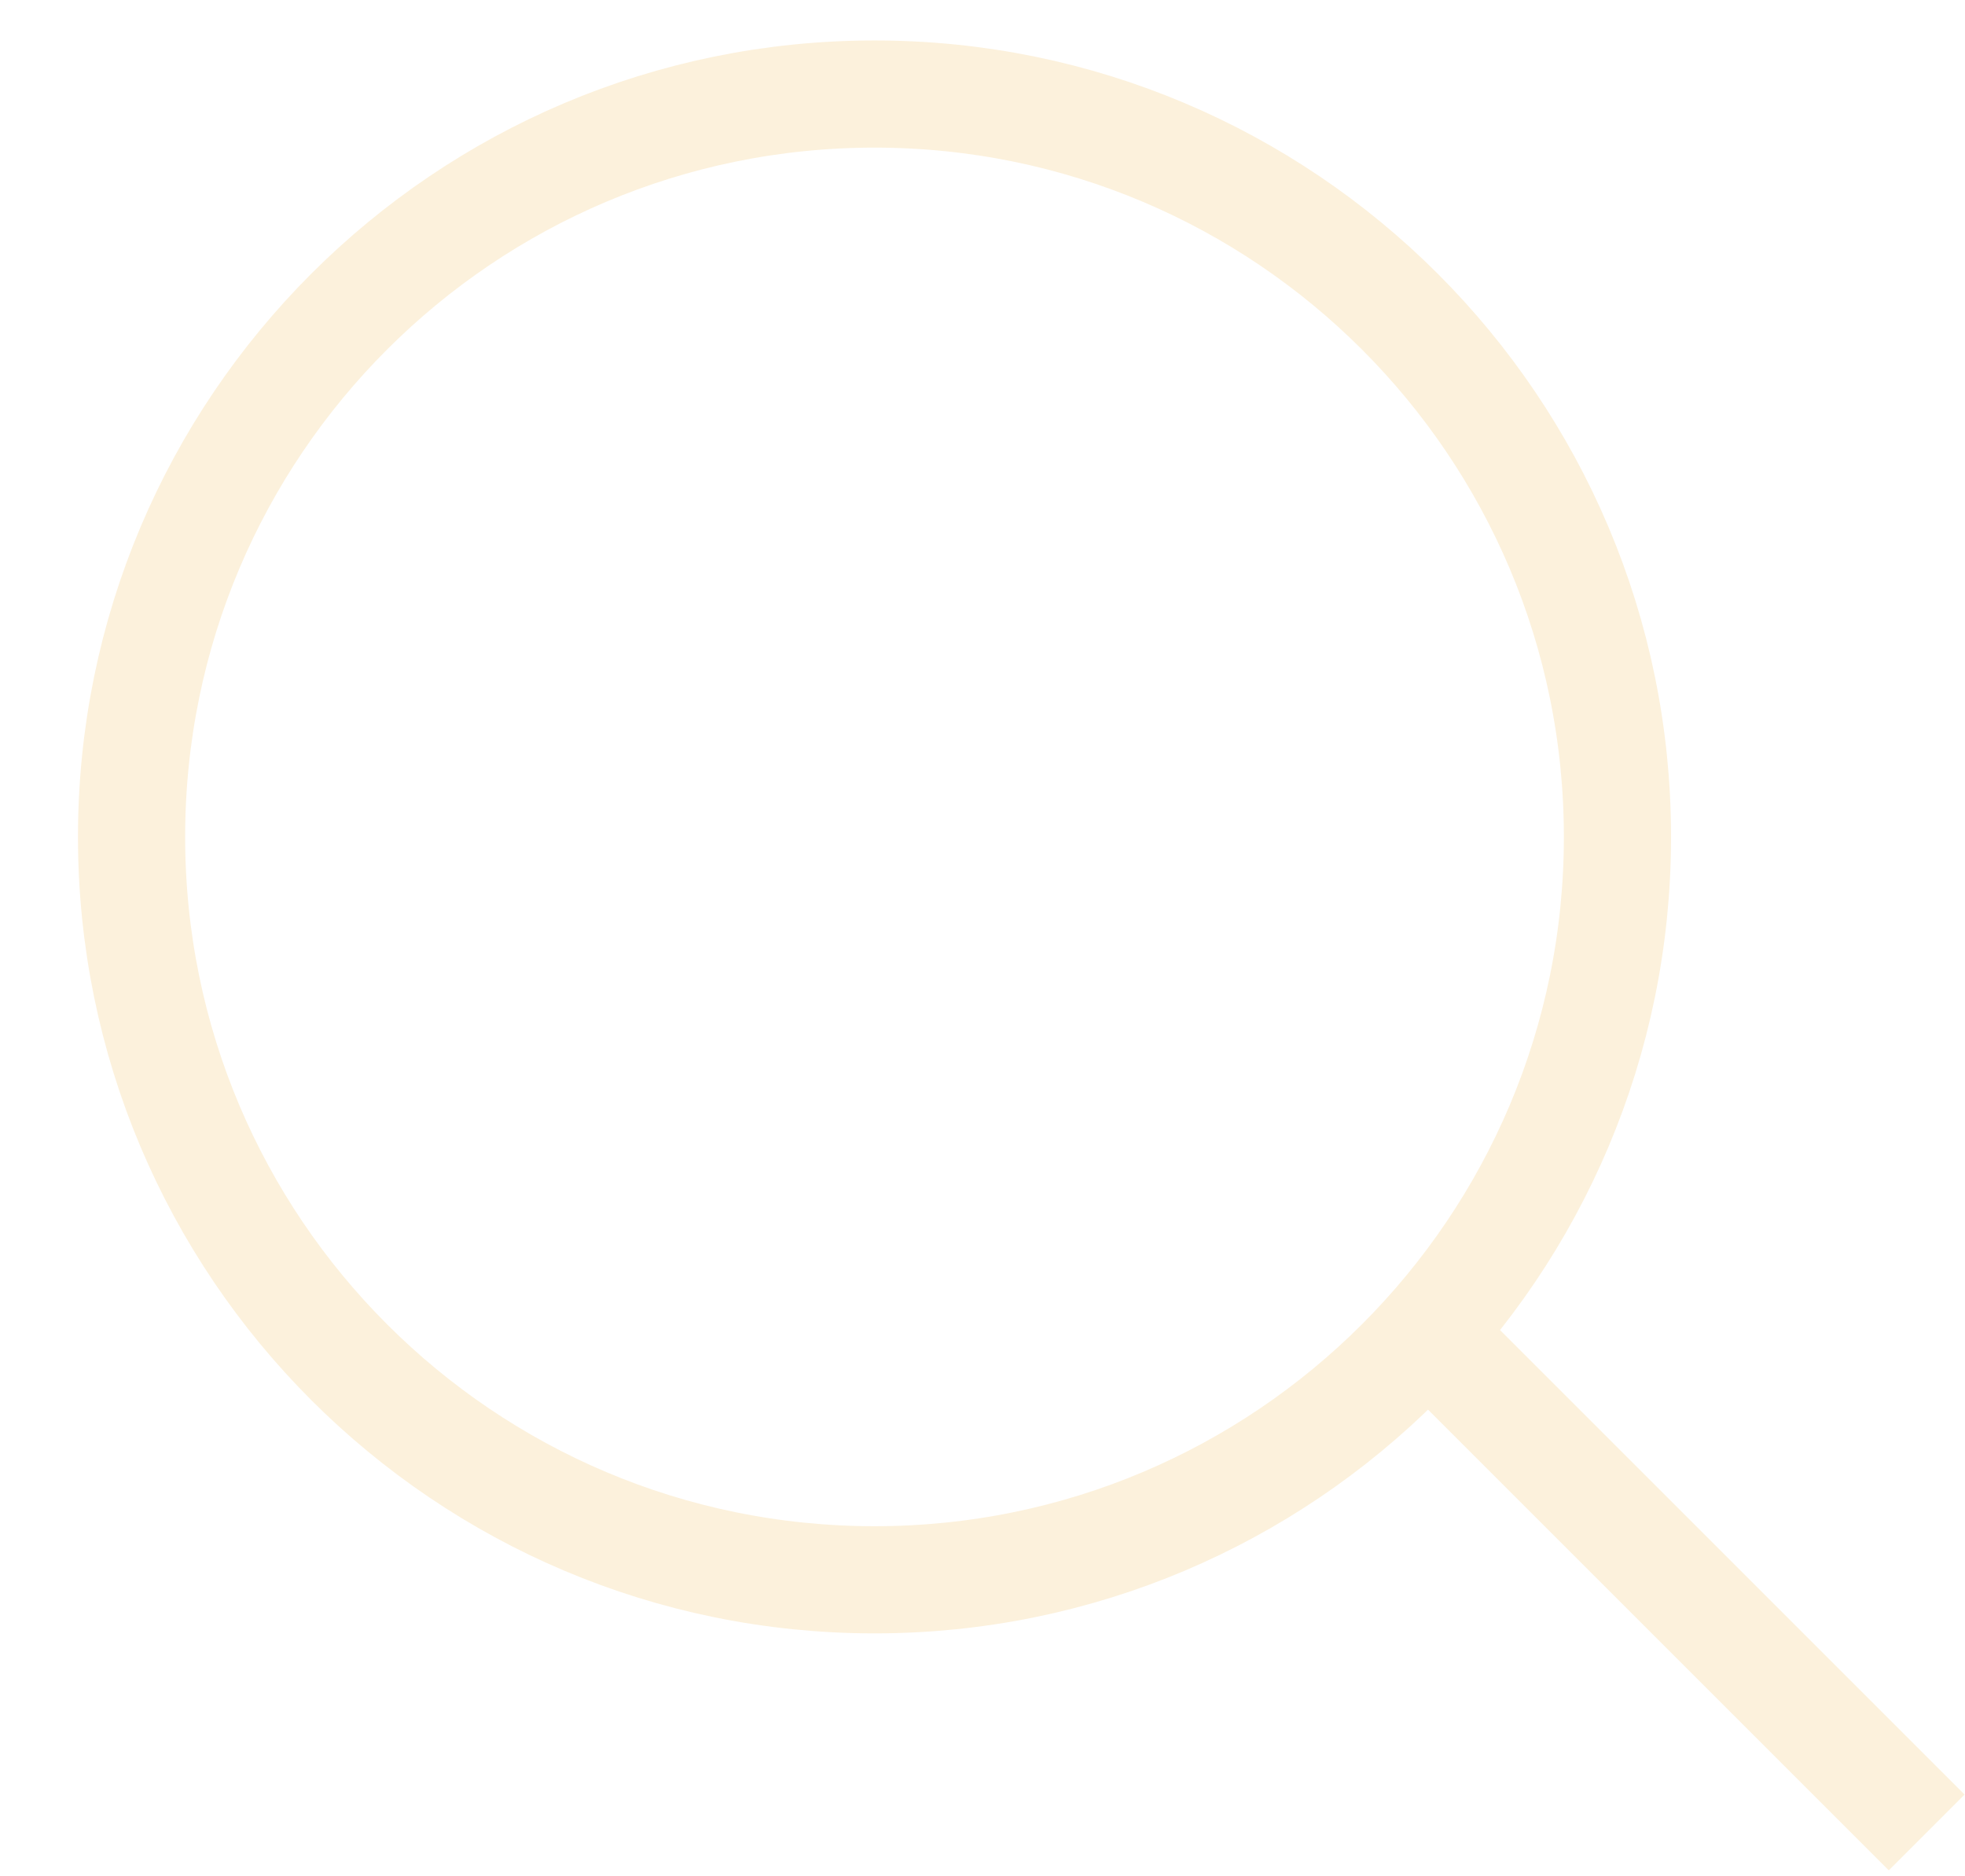
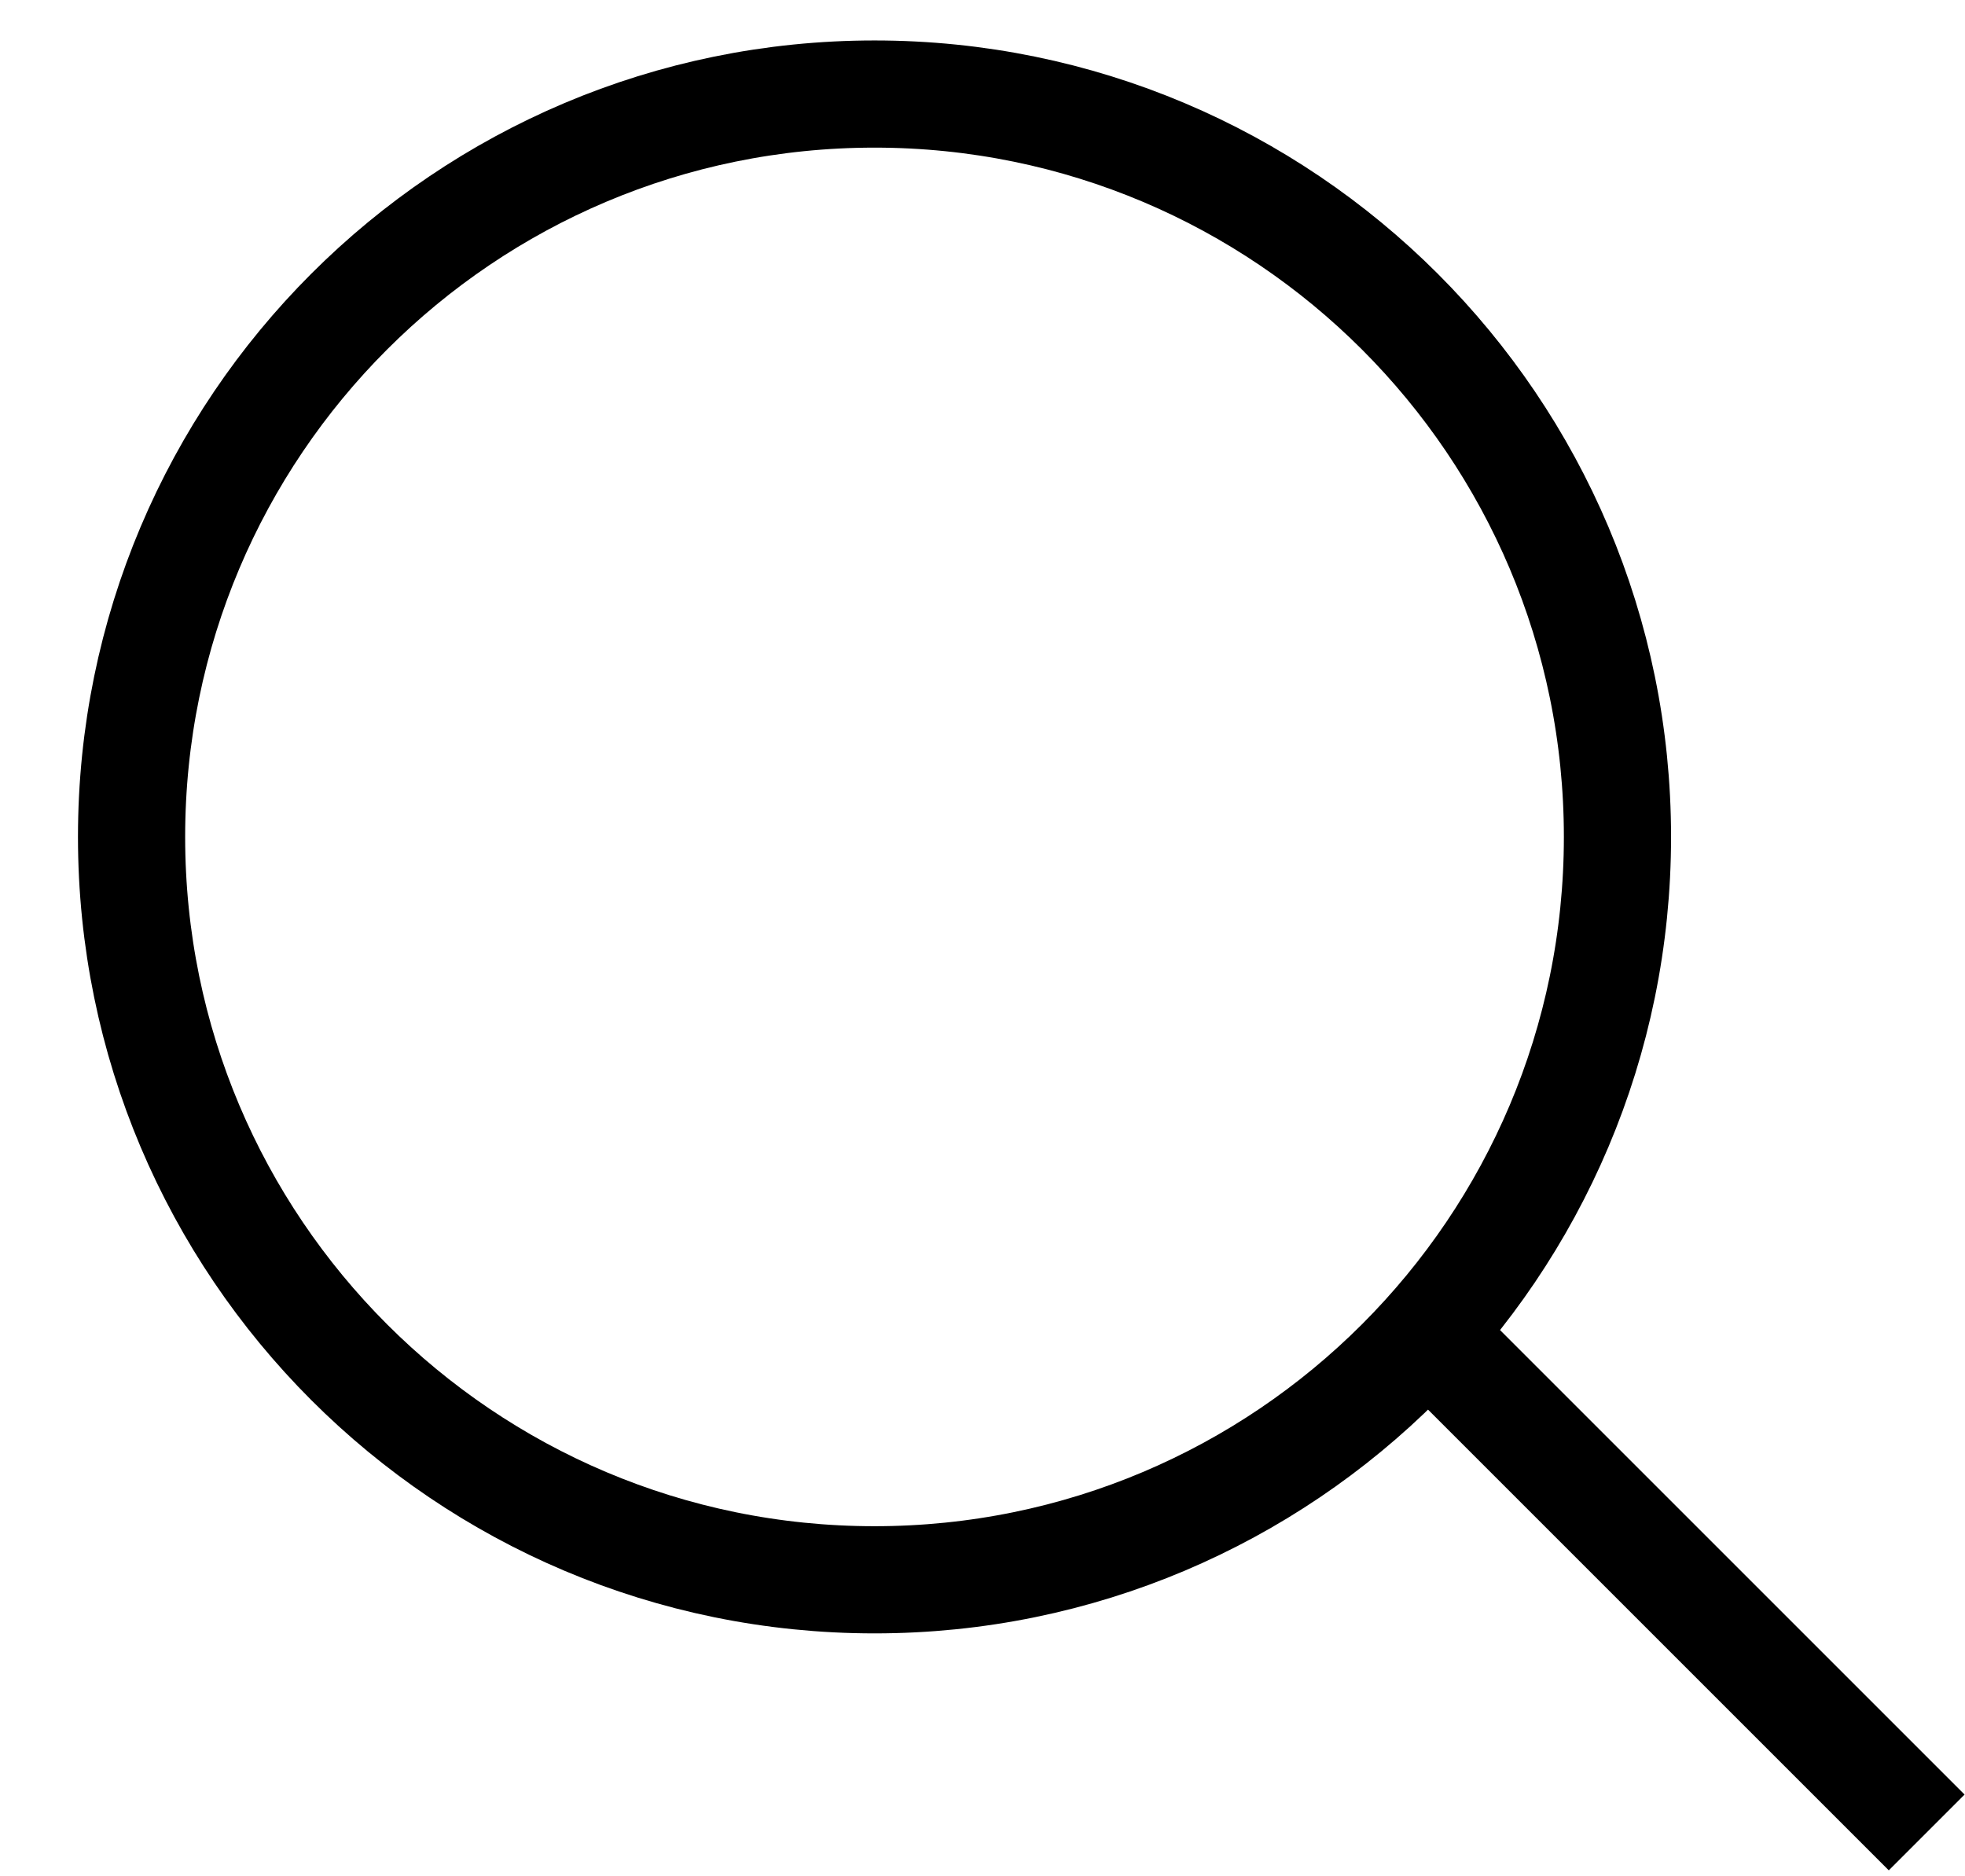
<svg xmlns="http://www.w3.org/2000/svg" width="22" height="21" viewBox="0 0 22 21" fill="none">
-   <circle cx="9.791" cy="9.371" r="8.318" stroke="#FCF1DC" stroke-width="1.2" />
-   <path d="M15.917 14.864L21.571 20.518" stroke="#FCF1DC" stroke-width="1.2" />
+   <circle cx="9.791" cy="9.371" r="8.318" stroke="currentColor" stroke-width="1.2" />
+   <path d="M15.917 14.864L21.571 20.518" stroke="currentColor" stroke-width="1.2" />
</svg>
